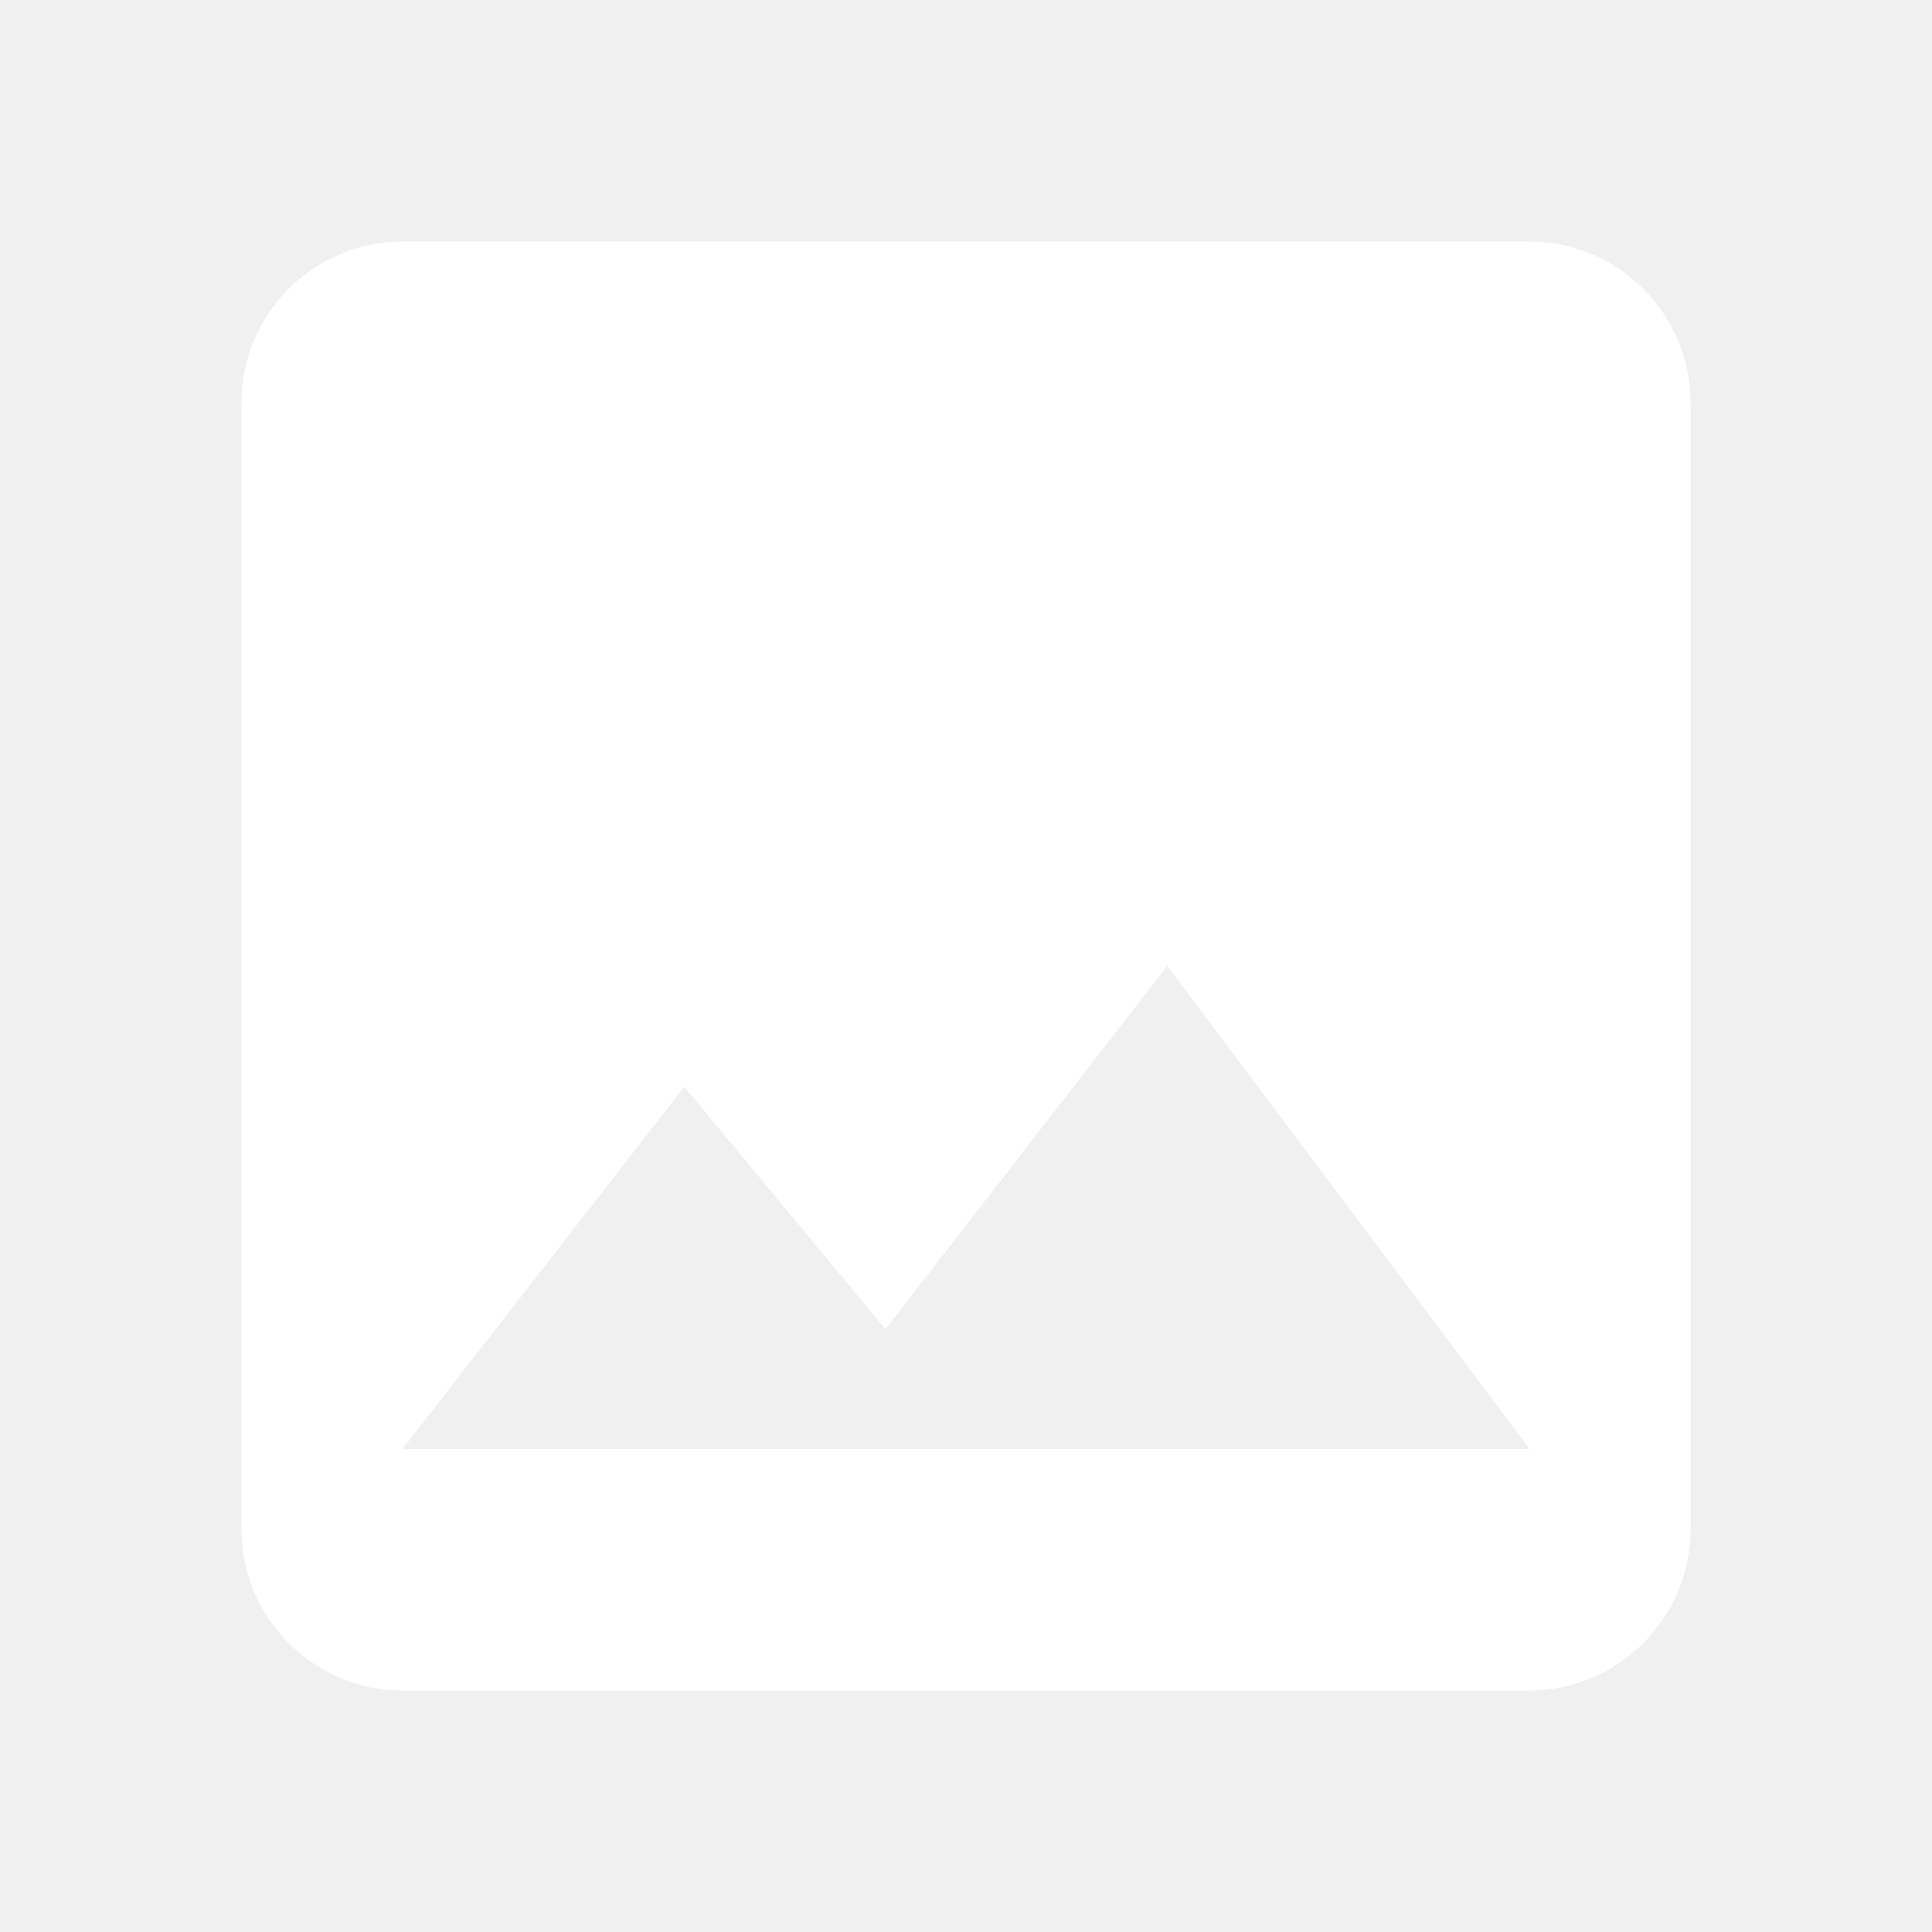
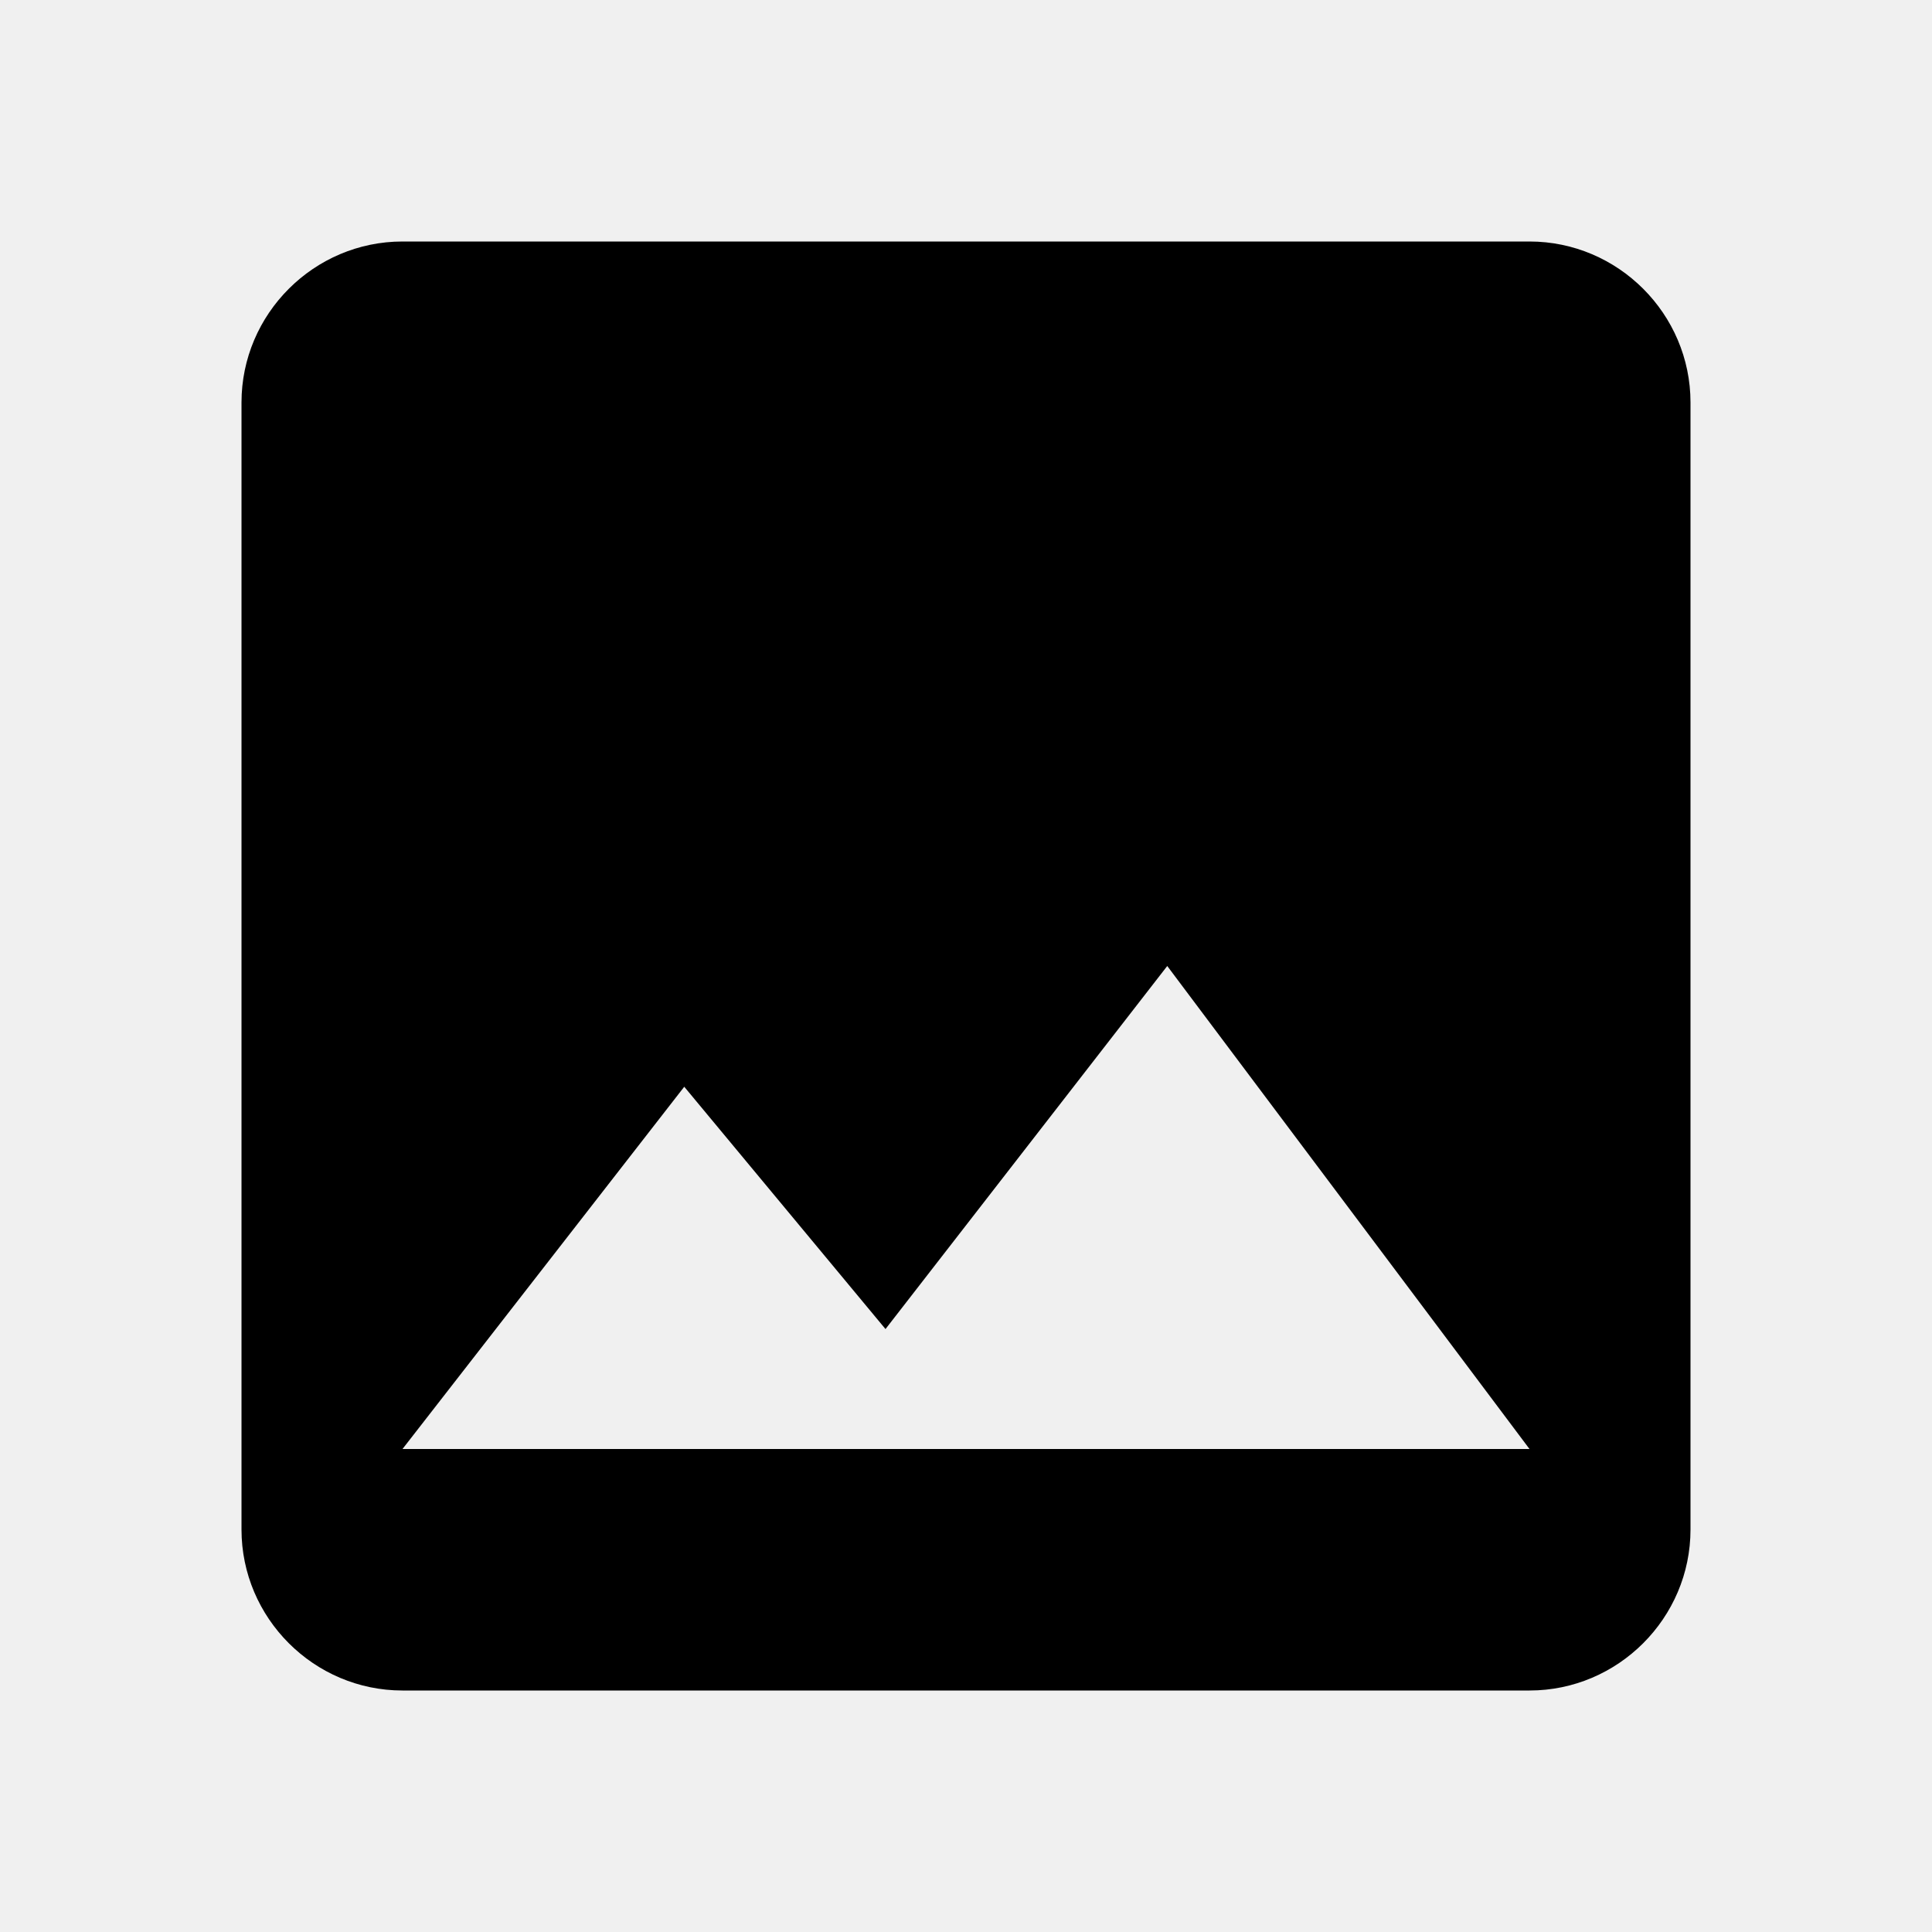
- <svg xmlns="http://www.w3.org/2000/svg" fill="#FFFFFF" height="36" viewBox="0 0 24 24" width="36">
-   <path d="M21 19V5c0-1.1-.9-2-2-2H5c-1.1 0-2 .9-2 2v14c0 1.1.9 2 2 2h14c1.1 0 2-.9 2-2zM8.5 13.5l2.5 3.01L14.5 12l4.5 6H5l3.5-4.5z" />
-   <path d="M0 0h24v24H0z" fill="none" />
+ <svg xmlns="http://www.w3.org/2000/svg" fill="#FFFFFF" height="36" viewBox="0 0 24 24" width="36" id="svg2" version="1.1">
+   <defs id="defs10" />
+   <path d="M21 19V5c0-1.1-.9-2-2-2H5c-1.1 0-2 .9-2 2v14c0 1.1.9 2 2 2h14c1.1 0 2-.9 2-2zM8.5 13.5l2.5 3.01L14.5 12l4.5 6H5l3.5-4.5z" id="path4" style="stroke:none;stroke-opacity:1;fill:#000000;fill-opacity:1" />
+   <path d="M0 0h24v24H0z" fill="none" id="path6" />
</svg>
